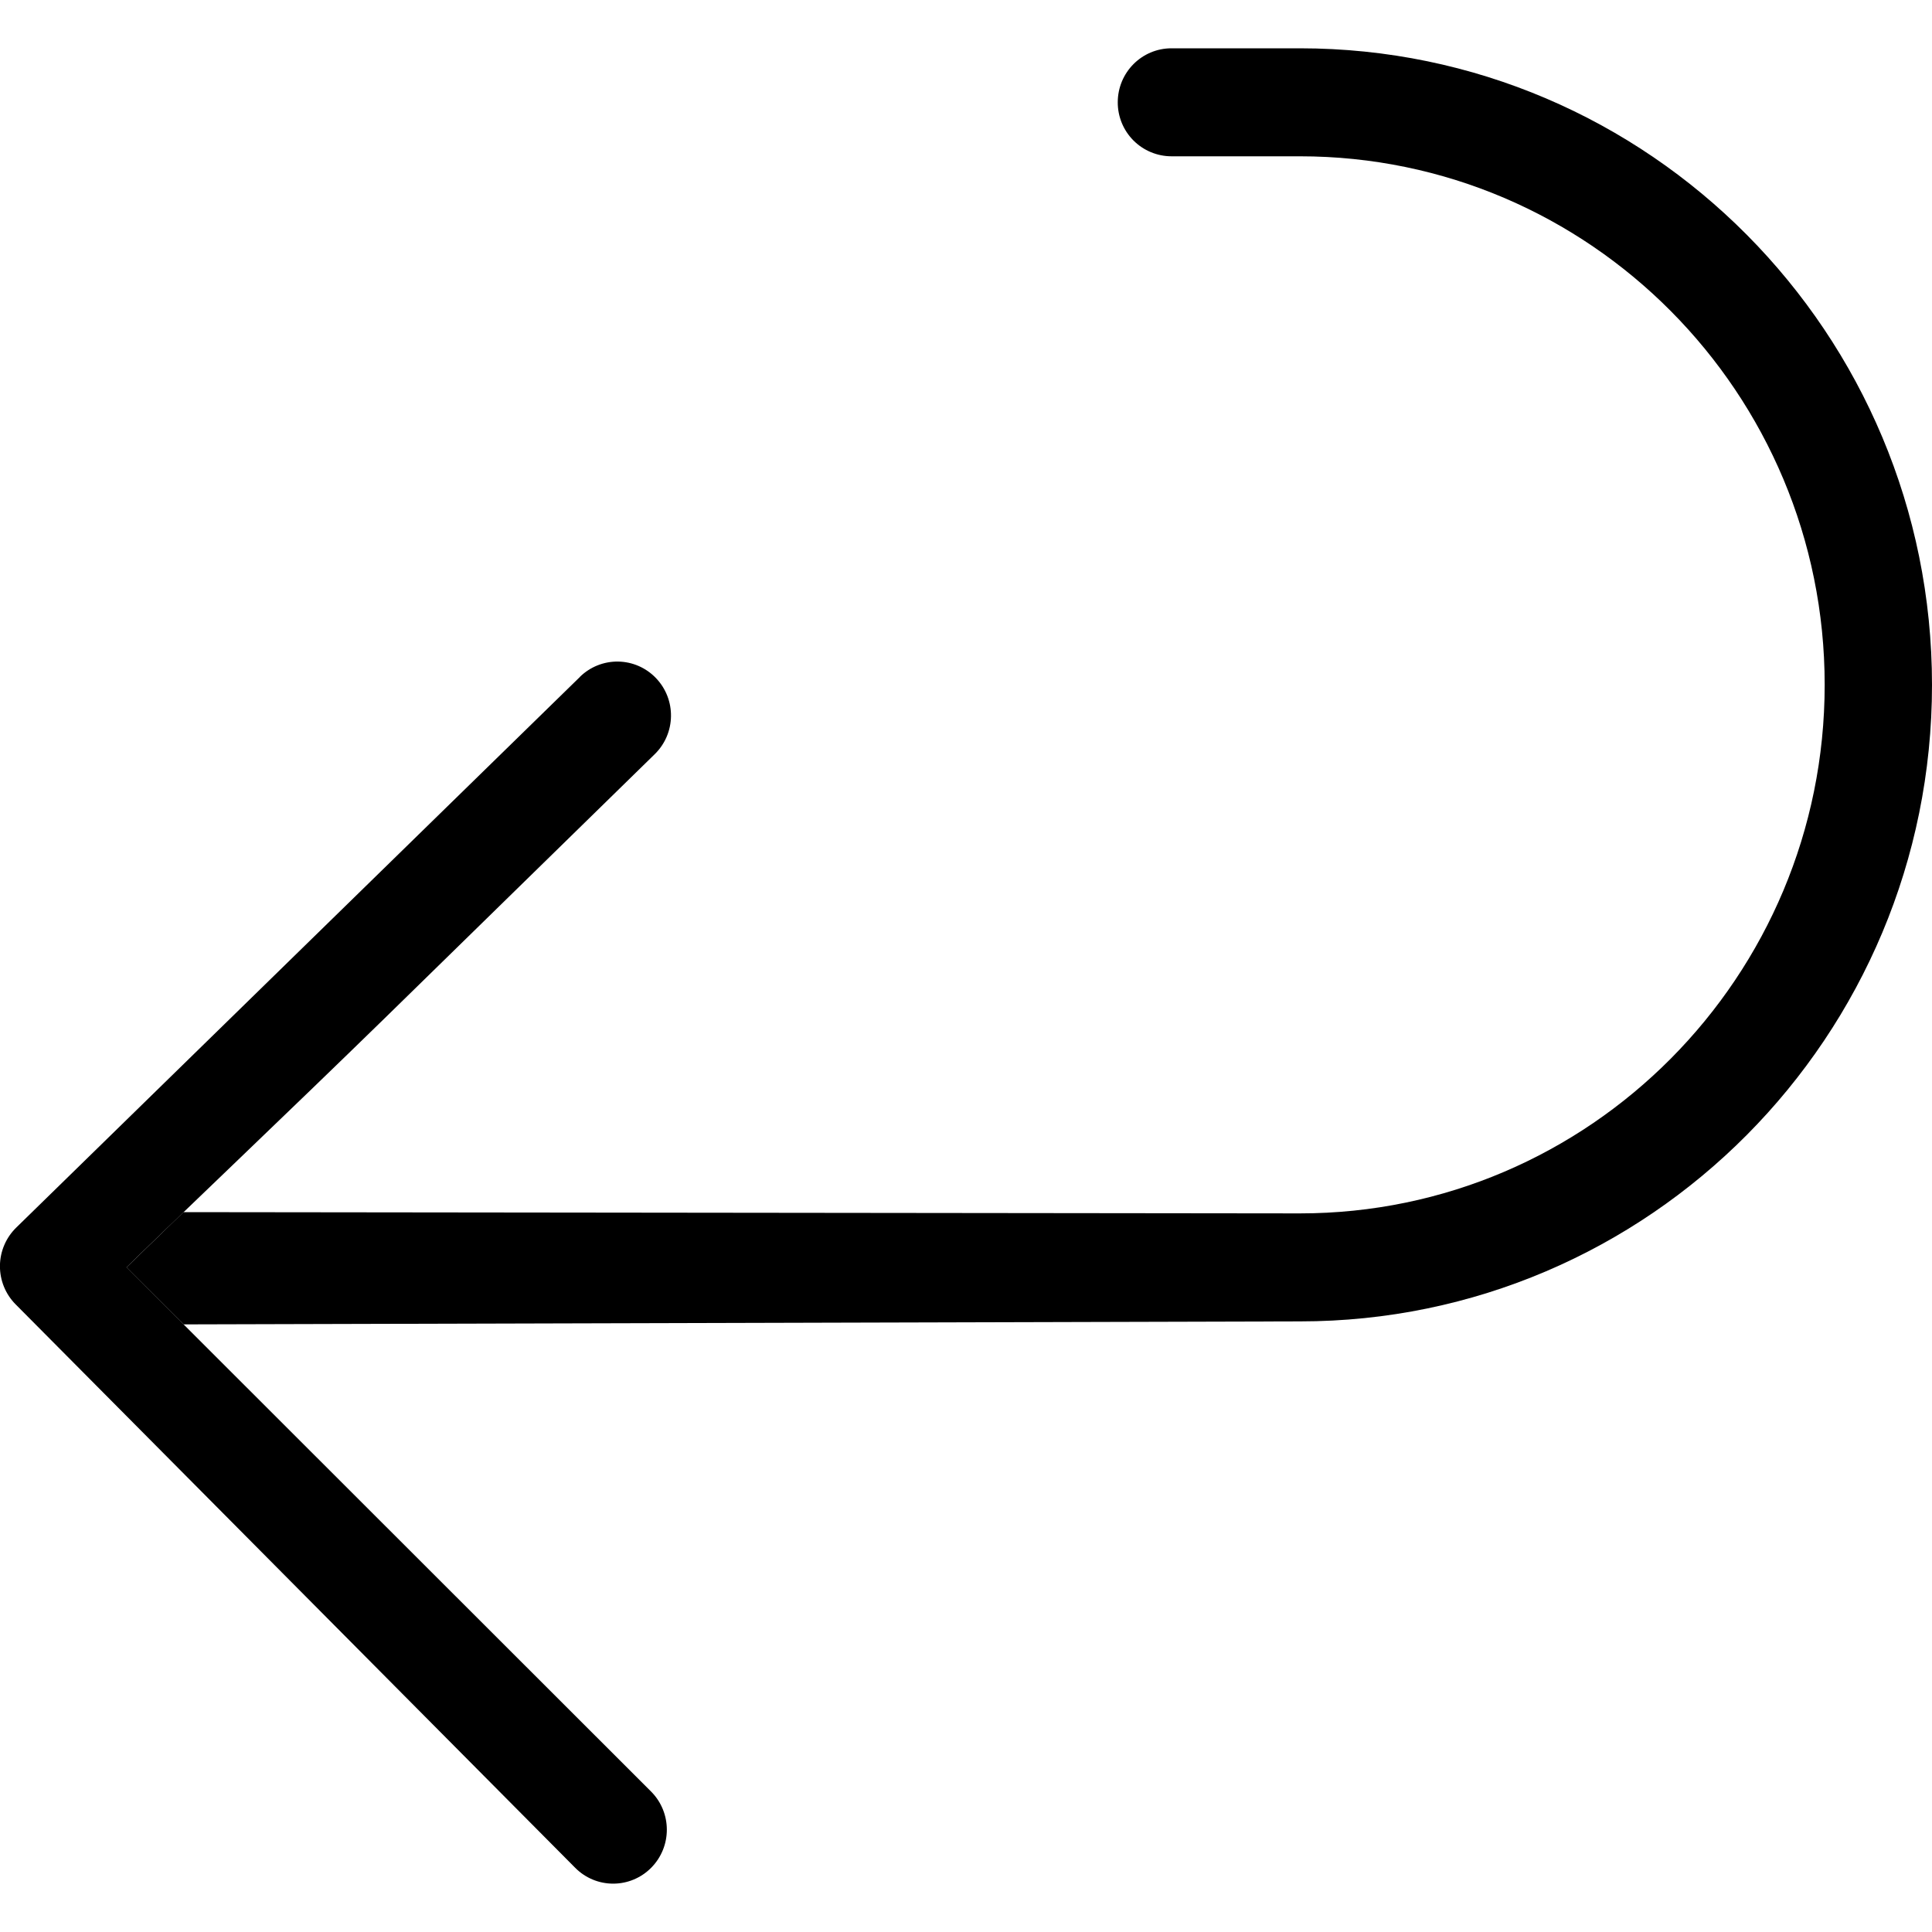
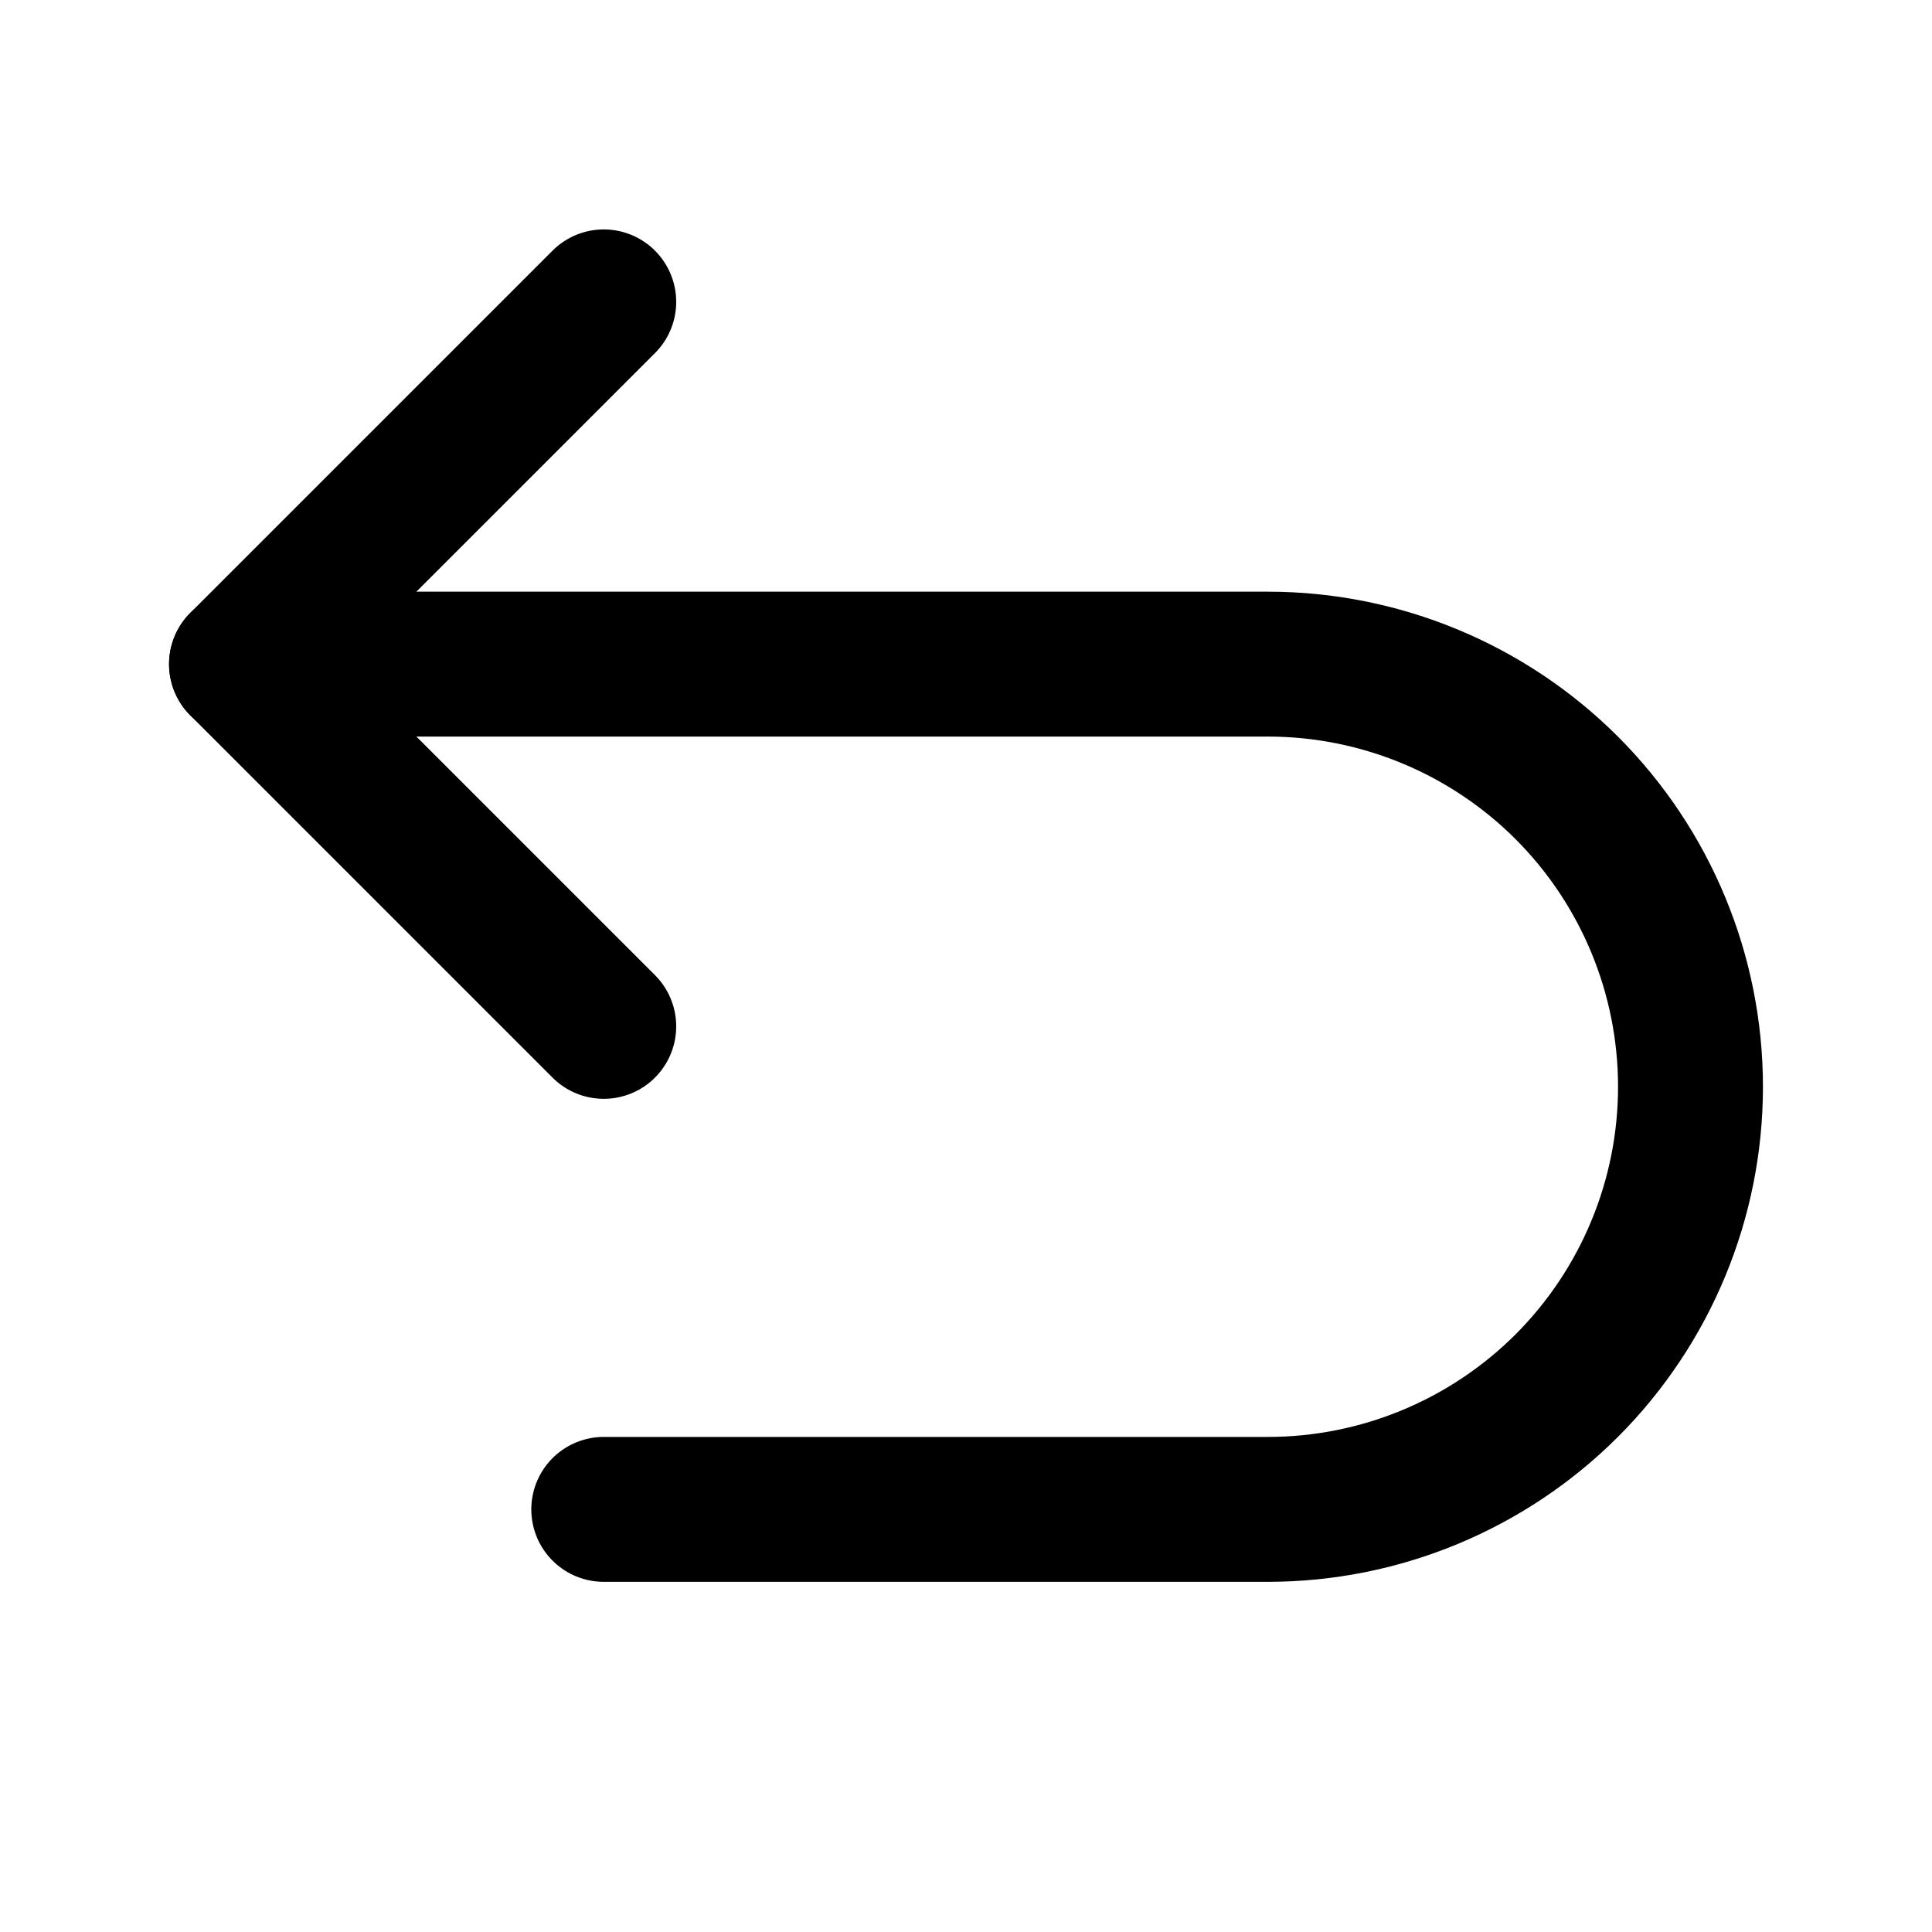
- <svg xmlns="http://www.w3.org/2000/svg" class="icon icon-accordion icon-return" viewBox="0 0 20 20">
-   <path d="M11.571 1.059c0-.309.249-.559.556-.559h1.33C17.07.5 20 3.453 20 7.09s-2.93 6.589-6.543 6.589L1.9 13.71l-.591-.59.59-.572 11.558.013c2.997 0 5.432-2.451 5.432-5.472 0-3.02-2.435-5.471-5.432-5.471h-1.33a.557.557 0 0 1-.556-.56" />
-   <path d="M6.003 7.007a.553.553 0 0 1 .786.011.56.56 0 0 1-.012.79zM1.31 13.12l5.43 5.426a.56.56 0 0 1 0 .79.553.553 0 0 1-.785 0L.162 13.503a.56.56 0 0 1 .007-.796l3.035-2.965 2.8-2.735.773.801-2.798 2.736c-1.025 1-2.108 2.027-2.67 2.576" />
+ <svg xmlns="http://www.w3.org/2000/svg" width="20" height="20" viewBox="0 0 20 20" fill="none">
+   <path d="M6.25 10.625L2.5 6.875L6.25 3.125" stroke="black" stroke-width="1.5" stroke-linecap="round" stroke-linejoin="round" />
+   <path d="M6.25 15.625H13.125C14.285 15.625 15.398 15.164 16.219 14.344C17.039 13.523 17.5 12.41 17.5 11.25C17.5 10.09 17.039 8.977 16.219 8.156C15.398 7.336 14.285 6.875 13.125 6.875H2.5" stroke="black" stroke-width="1.5" stroke-linecap="round" stroke-linejoin="round" />
</svg>
